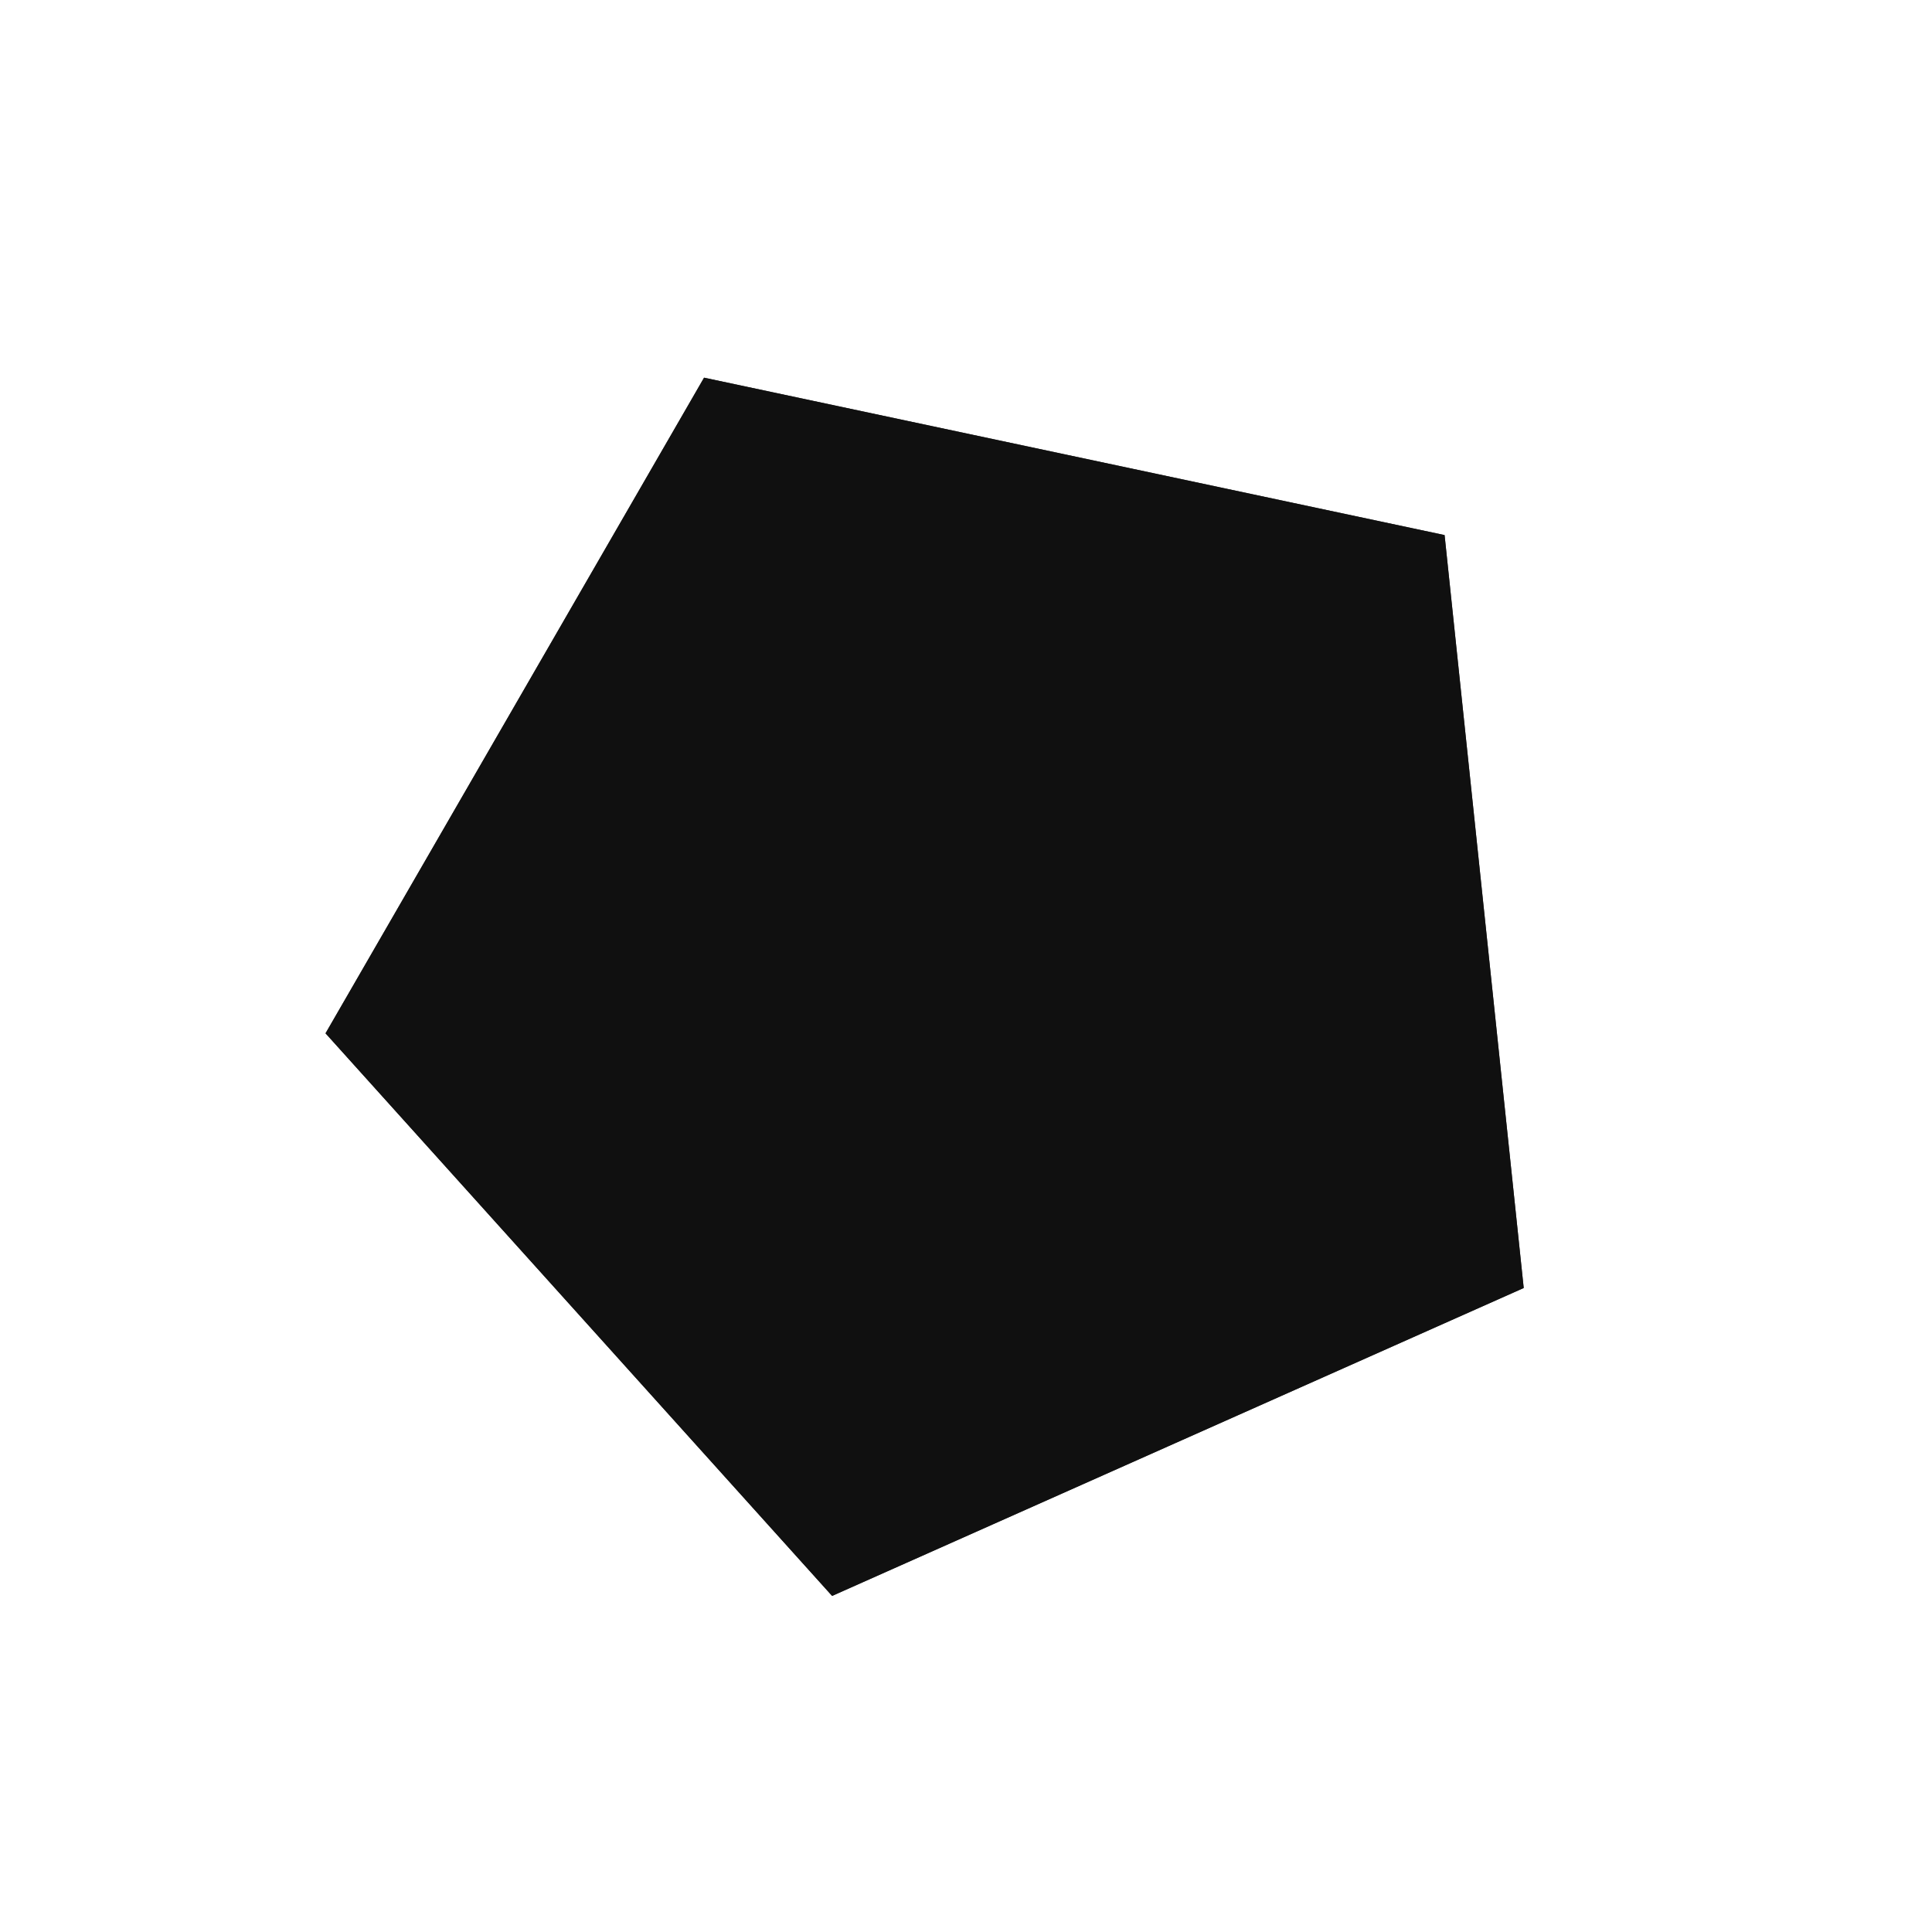
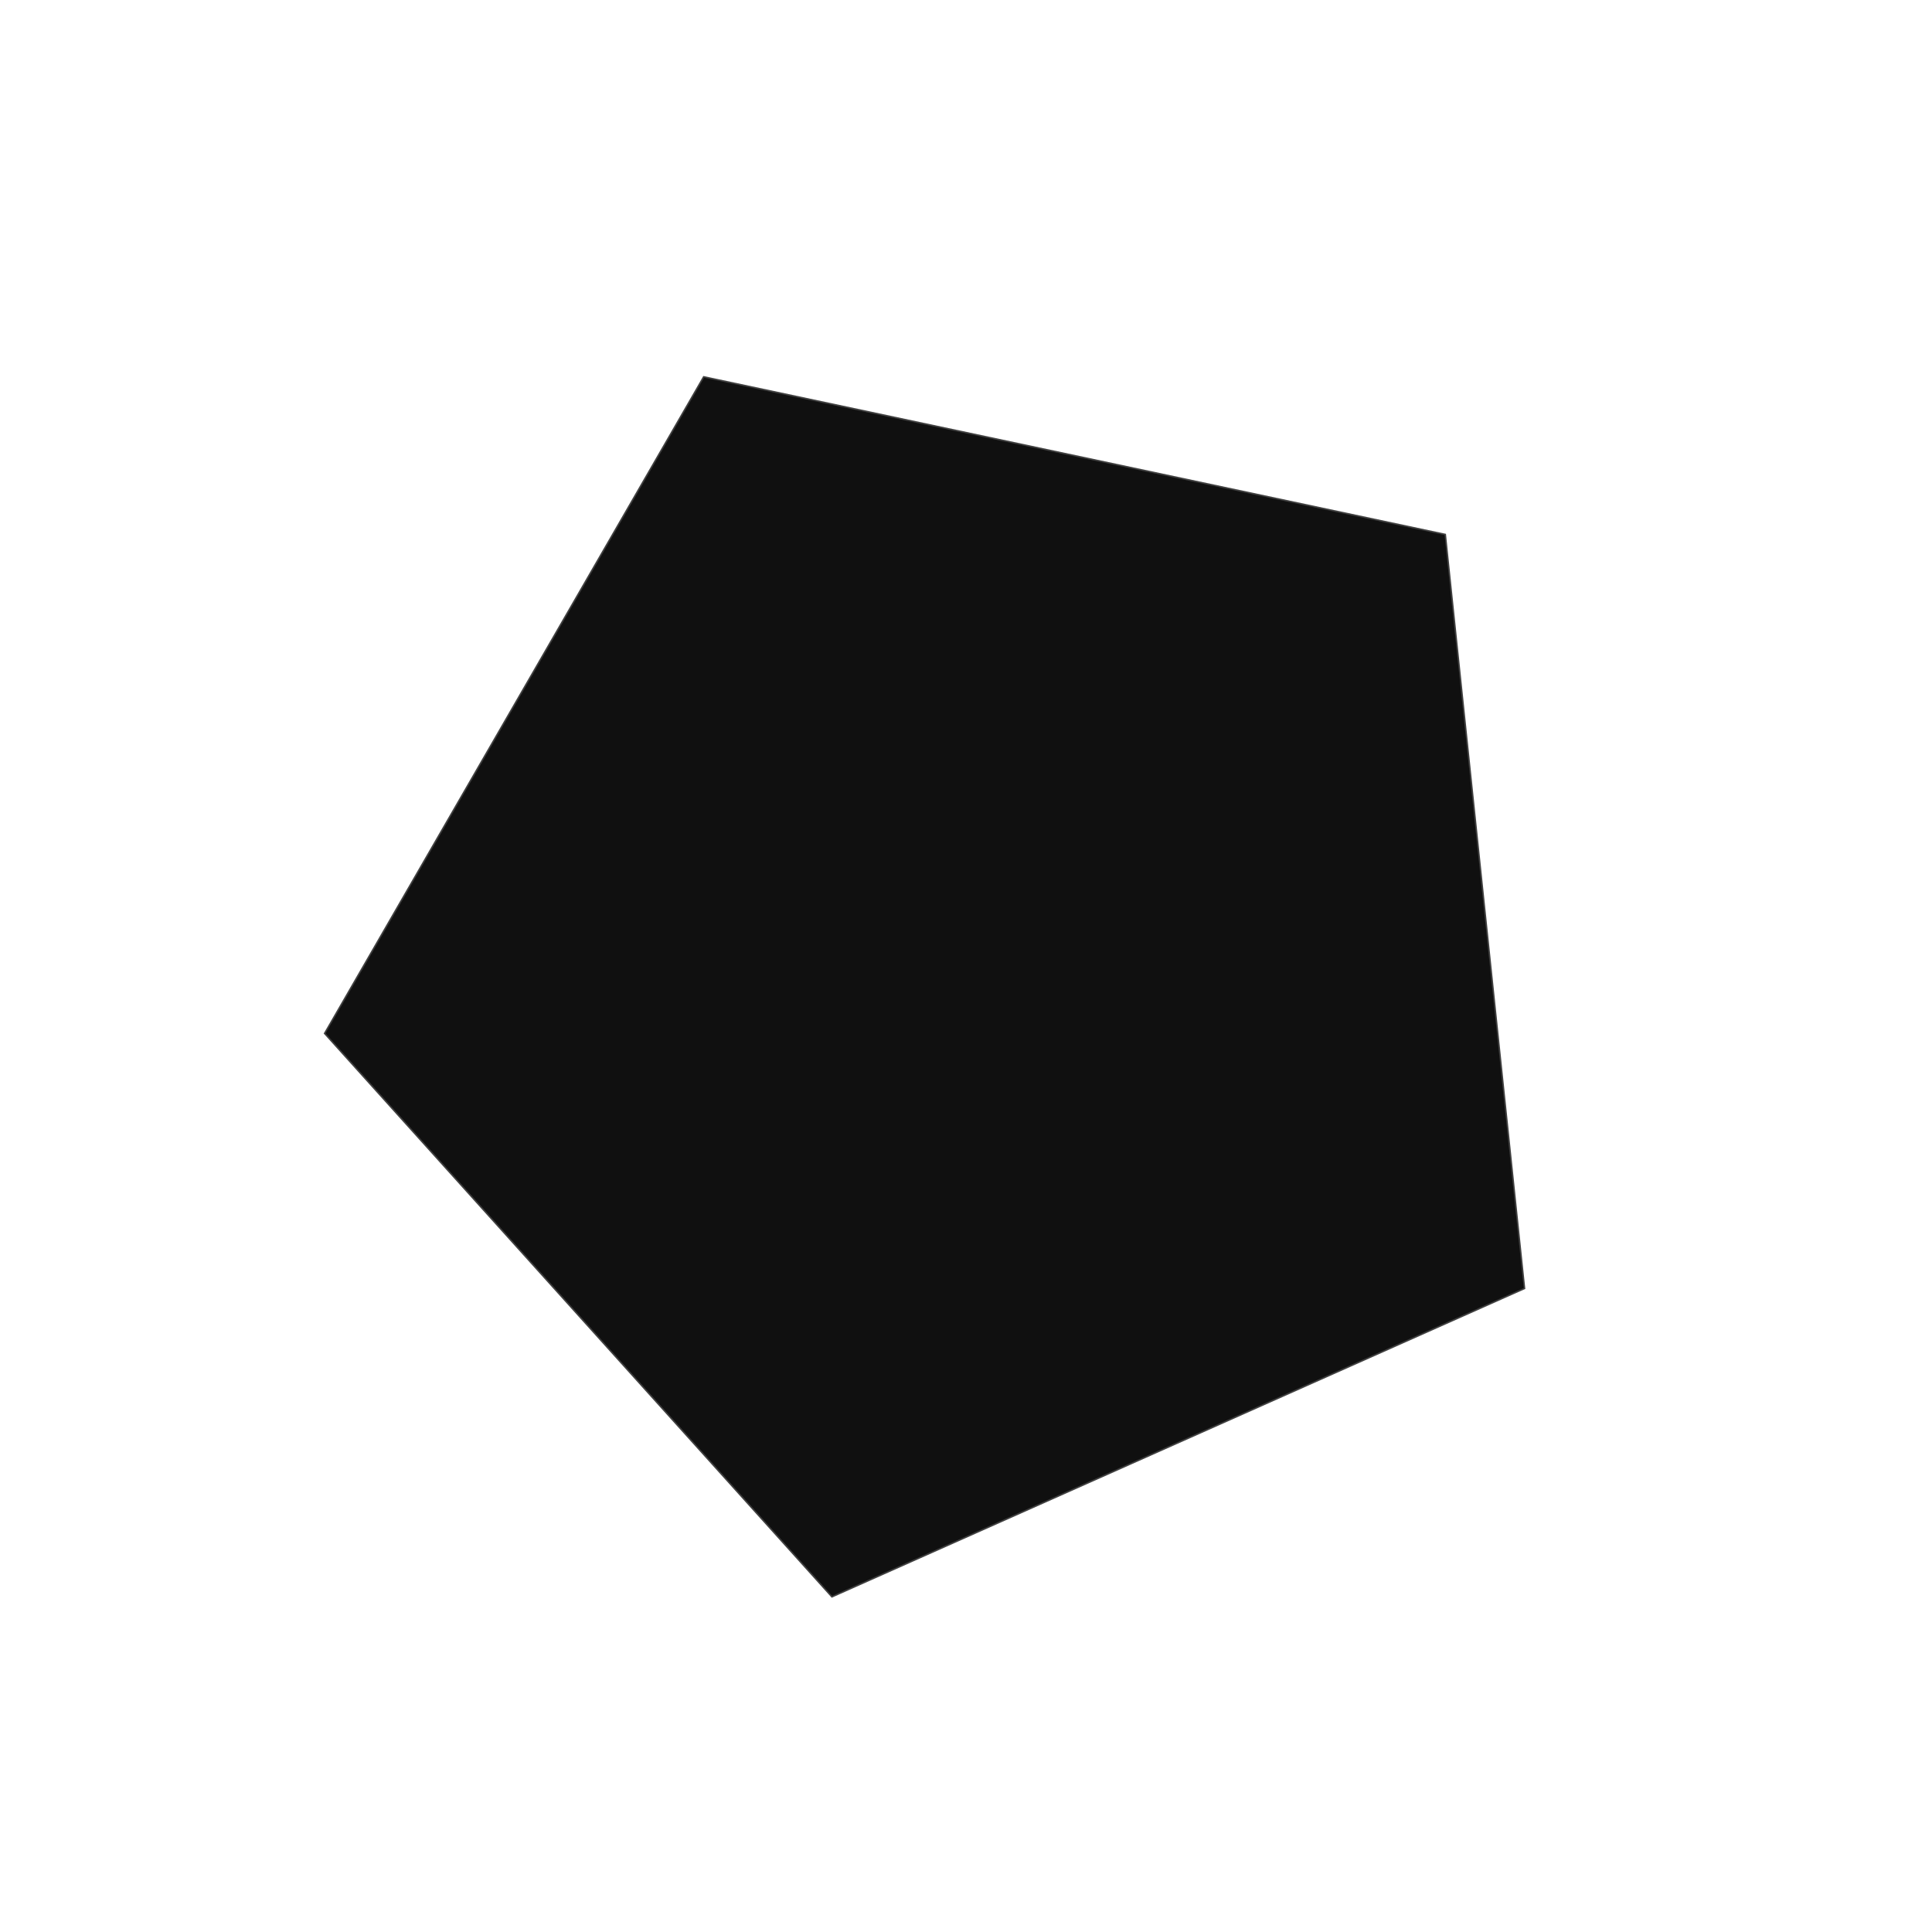
<svg xmlns="http://www.w3.org/2000/svg" width="640" height="640" viewport-fill="#000" label="_shape #8 anim #1">
  <defs>
    <style type="text/css">.tri-rotate-8{ 
    animation: spin8 2s cubic-bezier(0.05, 1.23, 0.99, 0.04) infinite
}

@keyframes spin8 {
    0% { transform:rotate(10deg) scale(1);  }         
    50% { transform:rotate(110deg) scale(1.1); }             
    100% { transform:rotate(10deg) scale(1);  }     
}
- .f-0 { fill: #000 }
- .f-1 { fill: #101010 }
- .f-2 { fill: #202020 }
- .f-3 { fill: #303030 }
- .f-4 { fill: #404040 }
- .f-5 { fill: #505050 }
- .f-6 { fill: #606060 }
- .f-7 { fill: #707070 }
- .f-8 { fill: #808080 }
- .f-9 { fill: #909090 }
- .f-10 { fill: #a0a0a0 }
- .f-11 { fill: #b0b0b0 }
- .f-12 { fill: #c0c0c0 }
- .f-13 { fill: #d0d0d0 }
- .f-14 { fill: #e0e0e0 }
- .f-15 { fill: #f0f0f0 }
- .bgc { fill: #101010 }
- .fore { fill: #404040 }
+ .f-0 { fill: #000;  }
+ .f-1 { fill: #101010;  }
+ .f-2 { fill: #202020;  }
+ .f-3 { fill: #303030;  }
+ .f-4 { fill: #404040;  }
+ .f-5 { fill: #505050;  }
+ .f-6 { fill: #606060;  }
+ .f-7 { fill: #707070;  }
+ .f-8 { fill: #808080;  }
+ .f-9 { fill: #909090;  }
+ .f-10 { fill: #a0a0a0;  }
+ .f-11 { fill: #b0b0b0;  }
+ .f-12 { fill: #c0c0c0;  }
+ .f-13 { fill: #d0d0d0;  }
+ .f-14 { fill: #e0e0e0;  }
+ .f-15 { fill: #f0f0f0;  }
+ .bgc { fill: #101010;  }
+ .fore { fill: #404040; stroke: #404040;  }
text{ font-family: Freemono, Sans, Arial; } 
</style>
  </defs>
  <g fill-rule="evenodd" transform="translate(320,320)">
    <path d="M184.752,106.667L158.538,-142.748L-86.77,-194.89L-212.165,22.299L-44.354,208.671Z" class="fore" />
    <path class="tri-rotate-8 bgc" d="M184.752,106.667L158.538,-142.748L-86.77,-194.89L-212.165,22.299L-44.354,208.671Z" />
  </g>
</svg>
